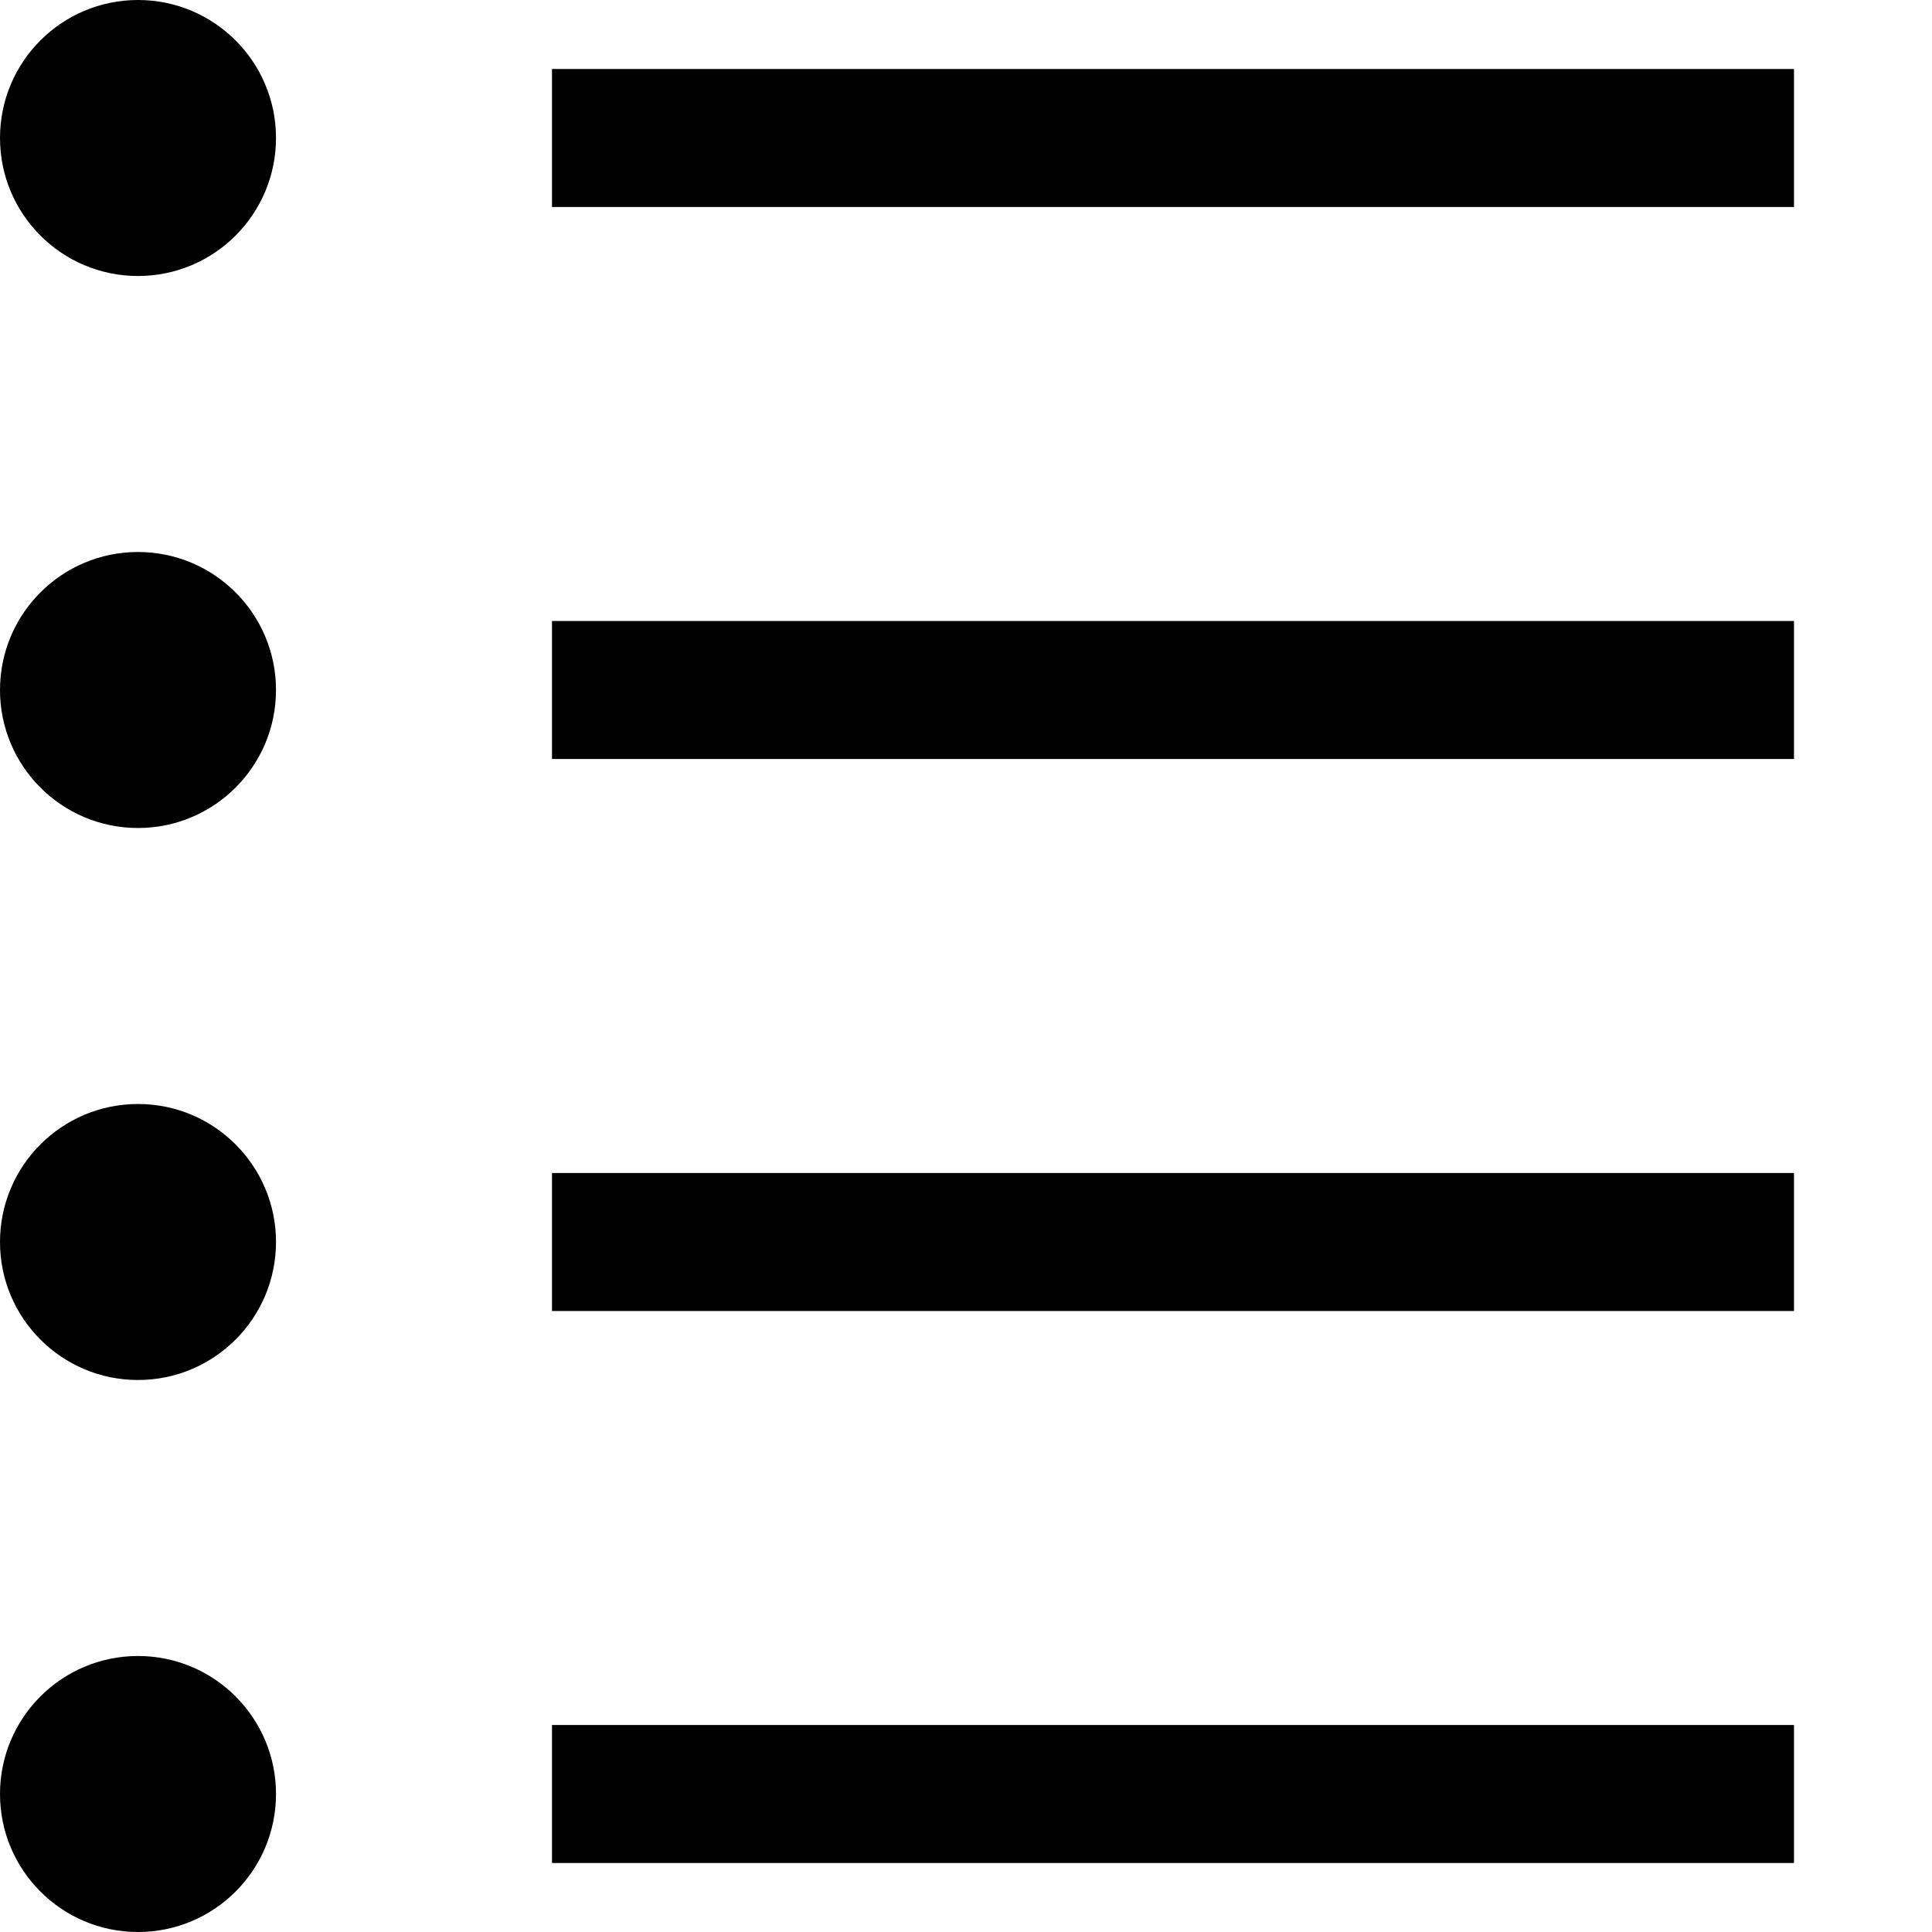
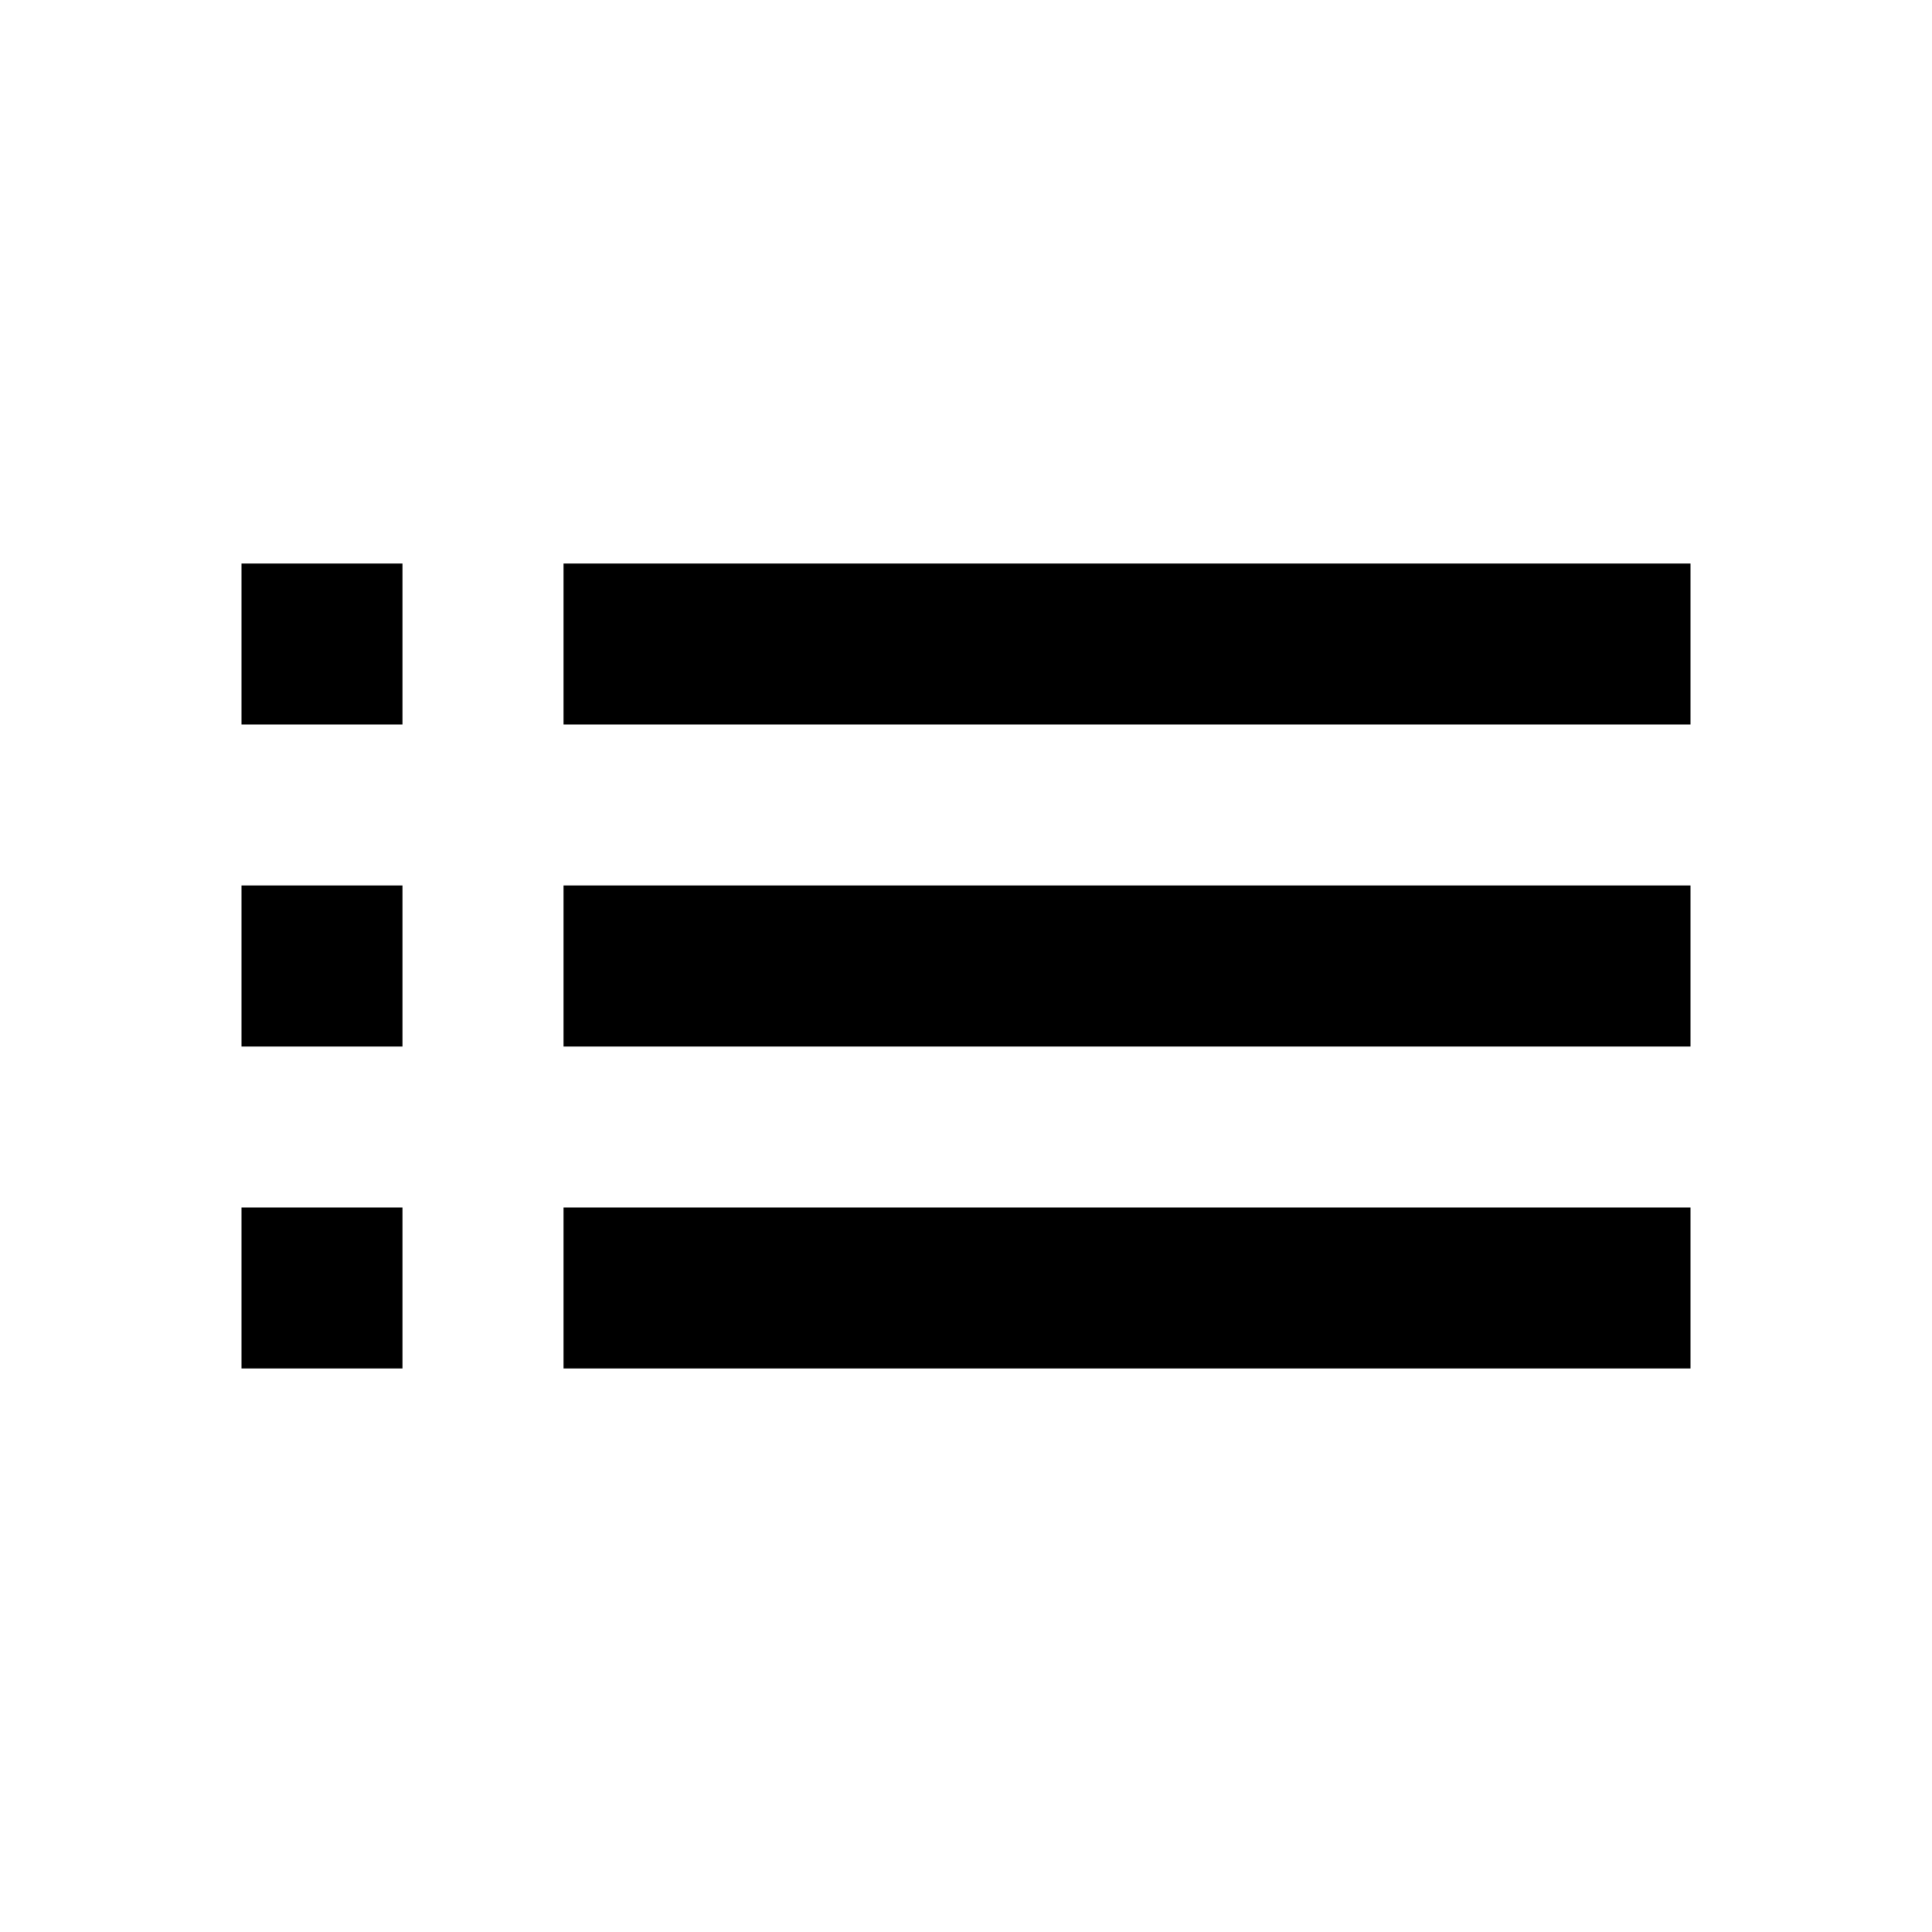
- <svg xmlns="http://www.w3.org/2000/svg" width="14" height="14">
-   <circle cx="1" cy="1" r="1" />
-   <circle cx="1" cy="5" r="1" />
-   <circle cx="1" cy="9" r="1" />
-   <circle cx="1" cy="13" r="1" />
-   <path d="M4 8.5h9v1H4zM4 4.5h9v1H4zM4 .5h9v1H4zM4 12.5h9v1H4z" />
+ <svg xmlns="http://www.w3.org/2000/svg" width="24" height="24" viewBox="0 0 24 24">
+   <path d="M3 13h2v-2H3v2zm0 4h2v-2H3v2zm0-8h2V7H3v2zm4 4h14v-2H7v2zm0 4h14v-2H7v2zM7 7v2h14V7H7z" />
+   <path d="M0 0h24v24H0z" fill="none" />
</svg>
